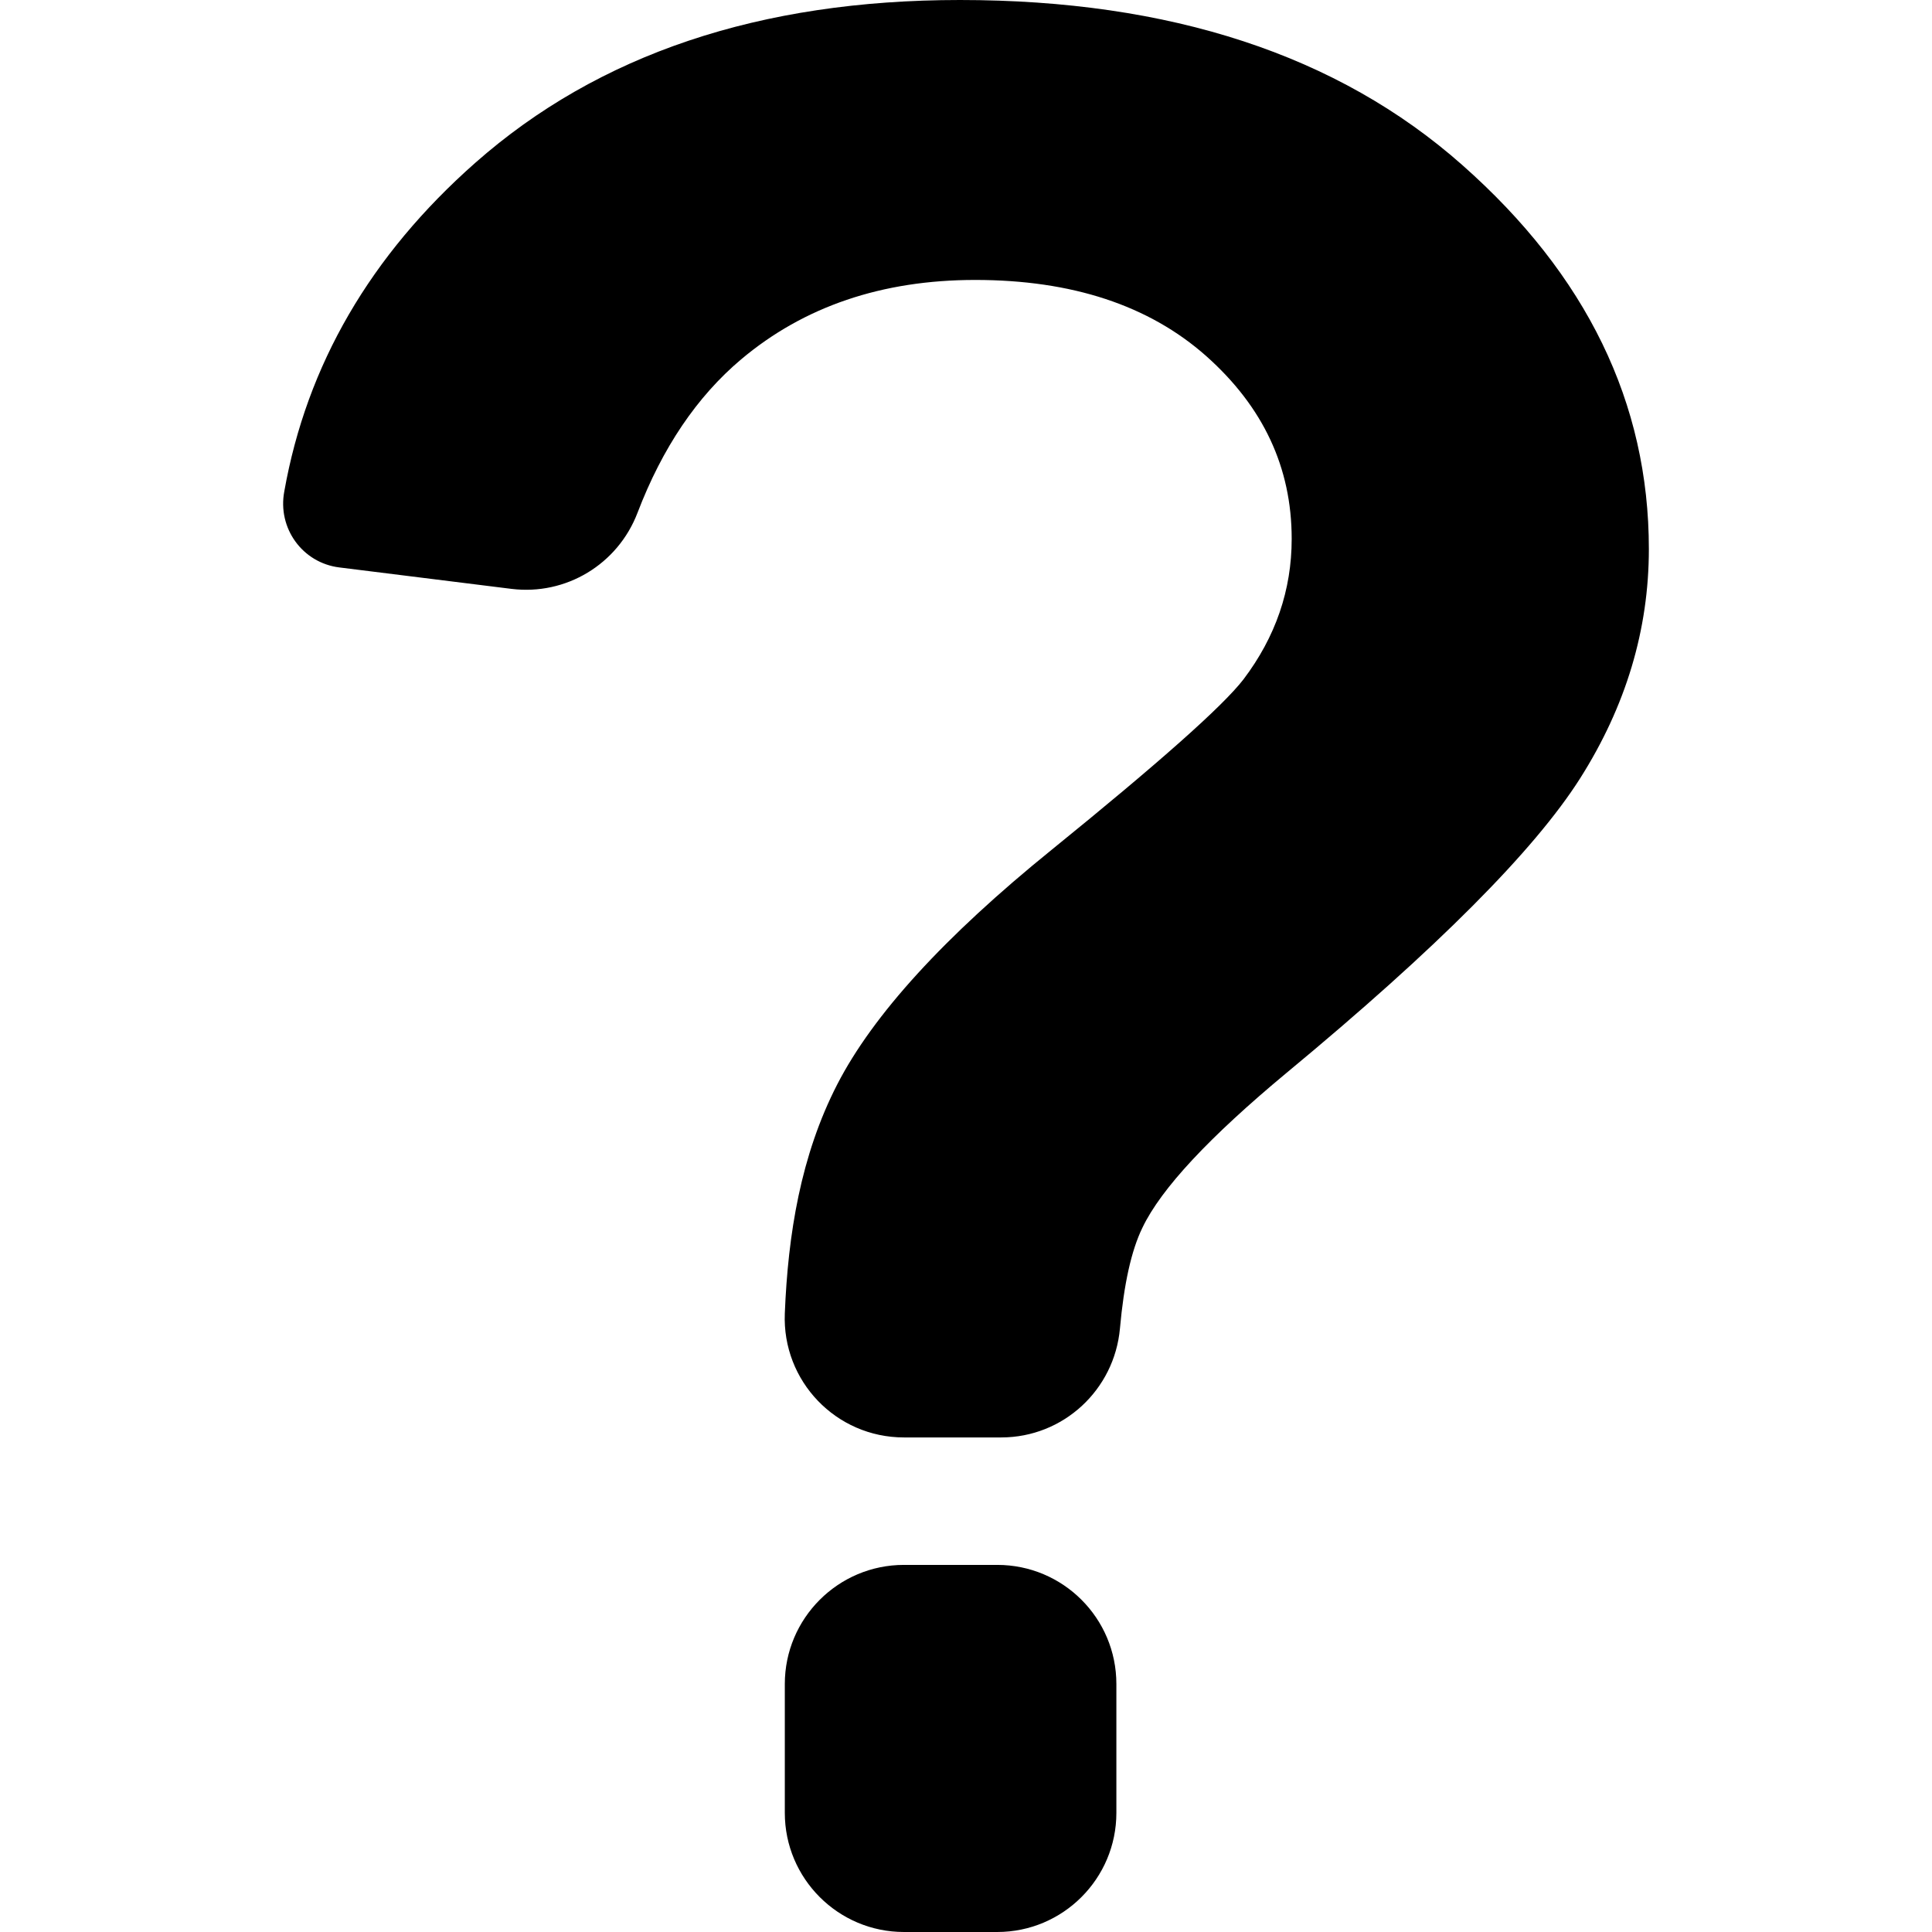
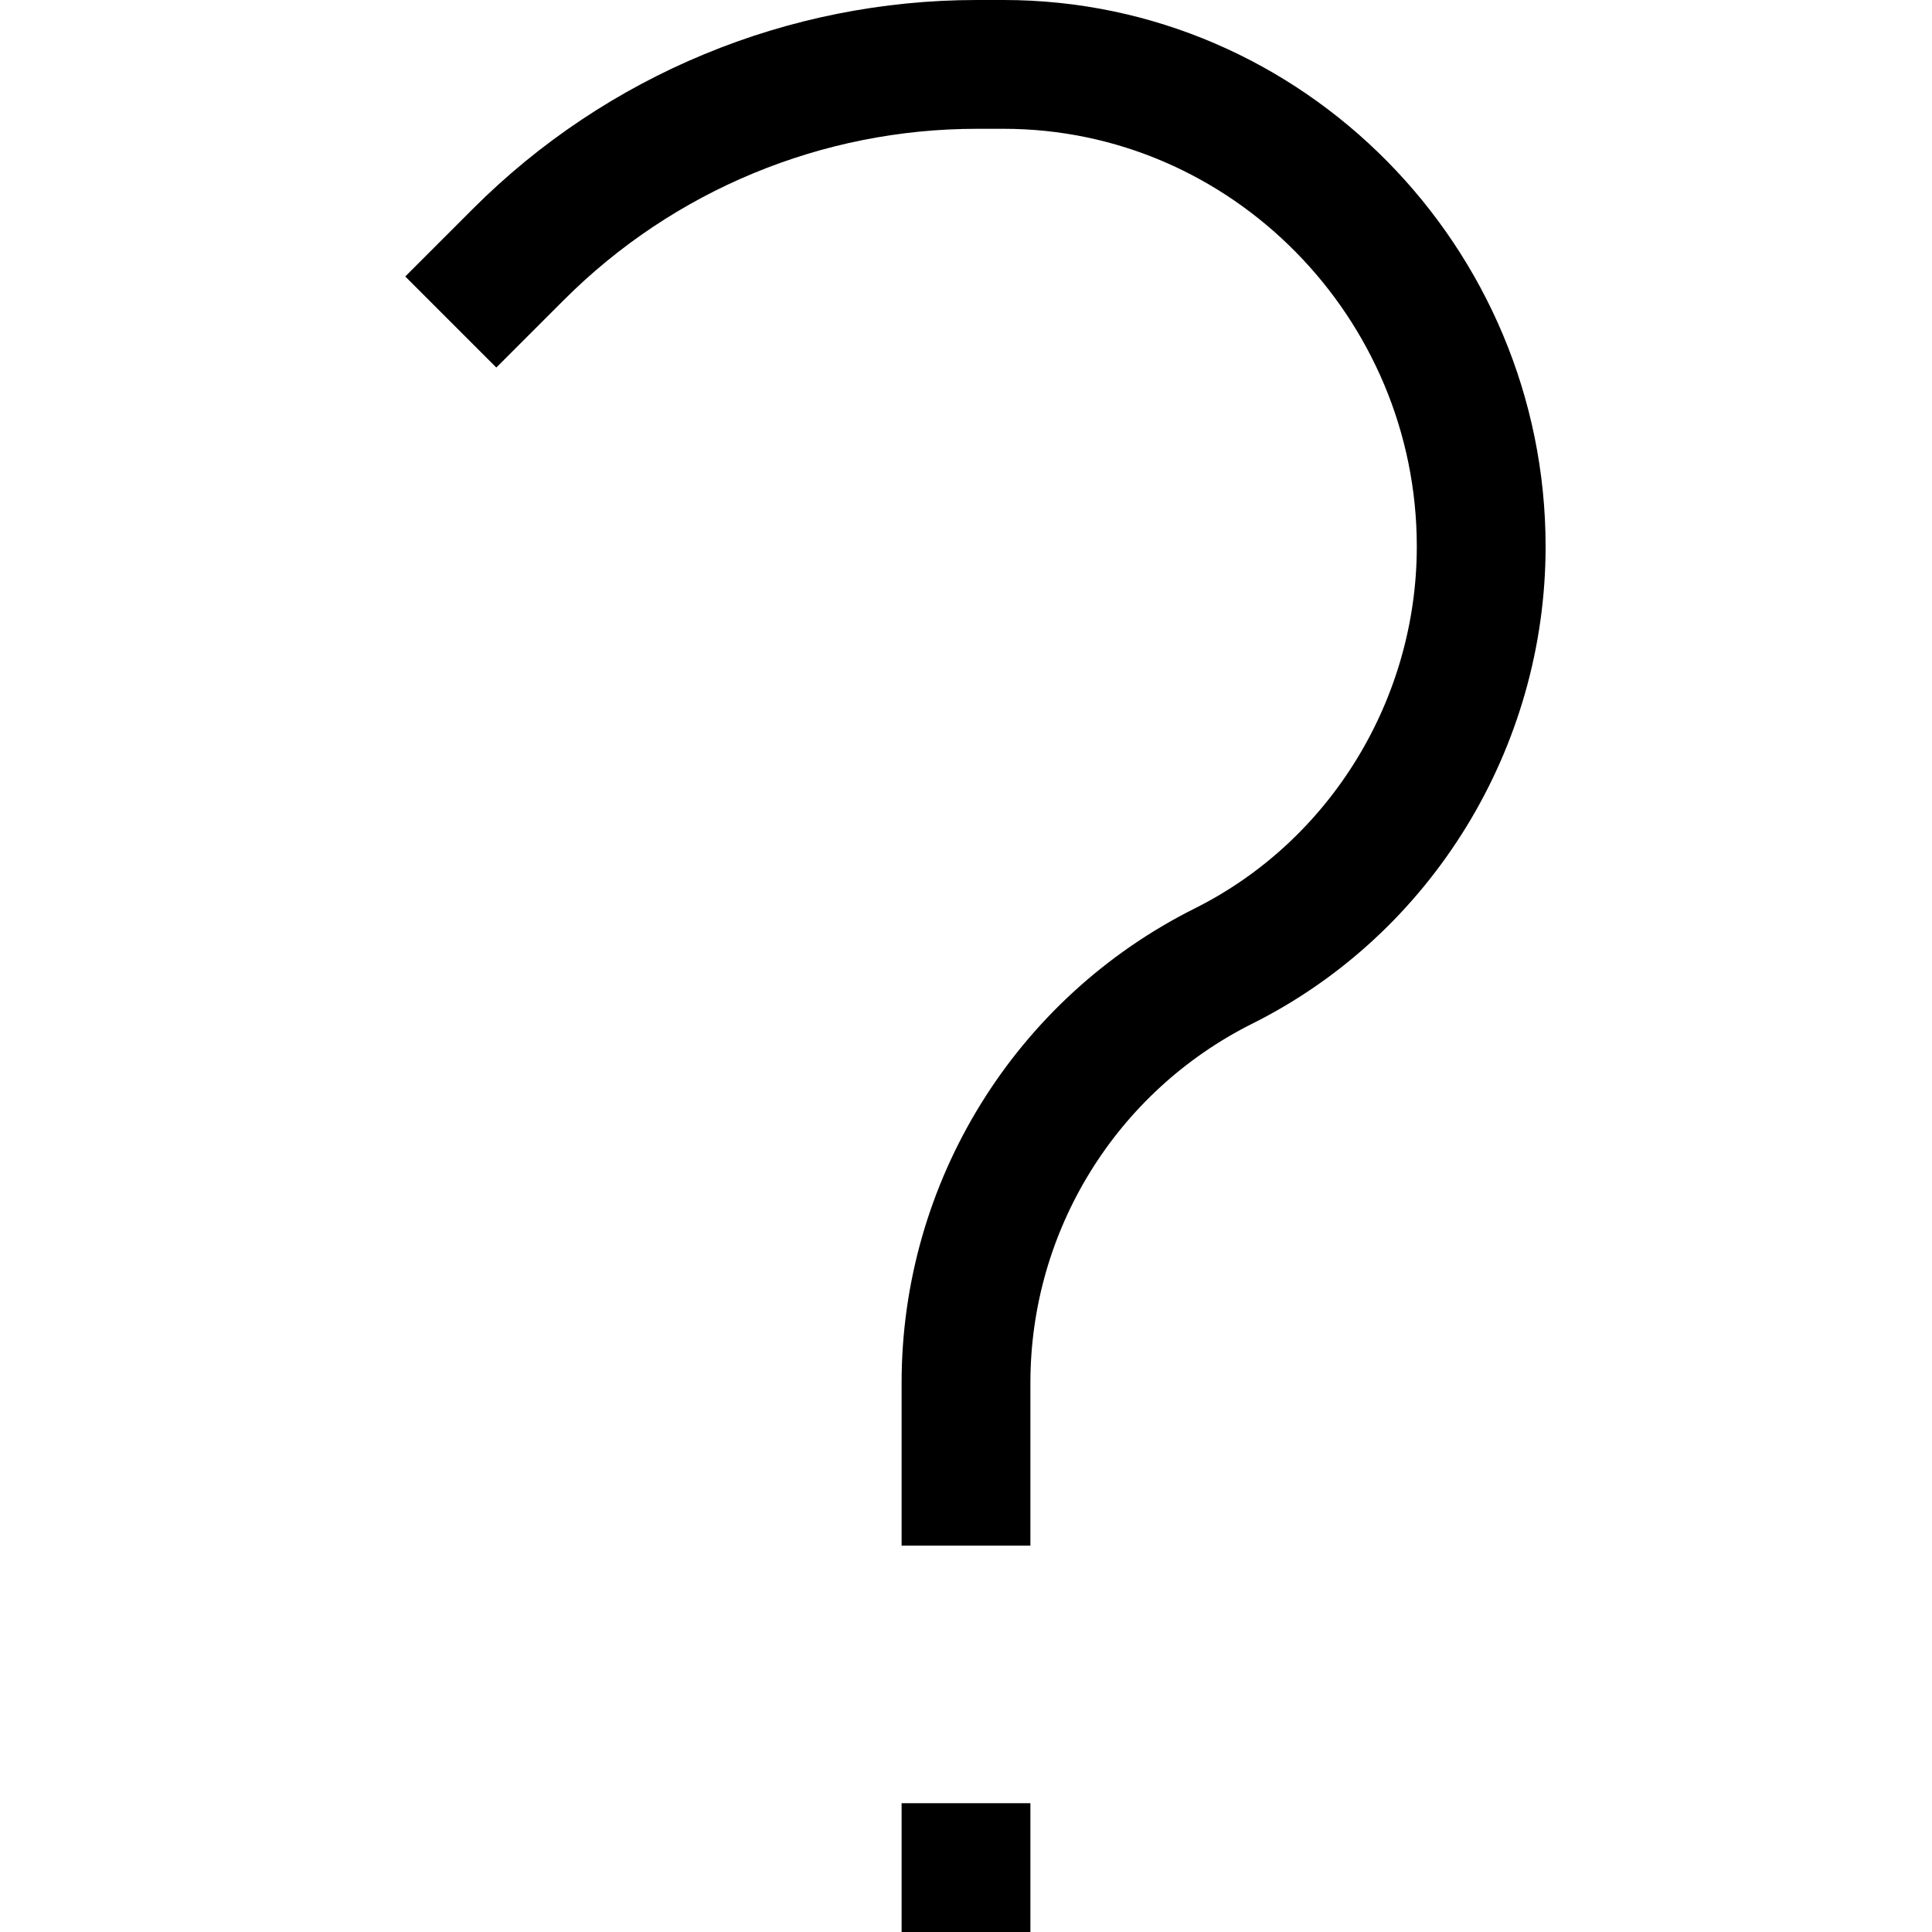
- <svg xmlns="http://www.w3.org/2000/svg" version="1.1" id="Capa_1" viewBox="0 0 973.1 973.1" style="enable-background:new 0 0 973.1 973.1;" xml:space="preserve">
-   <g>
-     <path d="M502.29,788.199h-47c-33.1,0-60,26.9-60,60v64.9c0,33.1,26.9,60,60,60h47c33.101,0,60-26.9,60-60v-64.9   C562.29,815,535.391,788.199,502.29,788.199z" />
-     <path d="M170.89,285.8l86.7,10.8c27.5,3.4,53.6-12.4,63.5-38.3c12.5-32.7,29.9-58.5,52.2-77.3c31.601-26.6,70.9-40,117.9-40   c48.7,0,87.5,12.8,116.3,38.3c28.8,25.6,43.1,56.2,43.1,92.1c0,25.8-8.1,49.4-24.3,70.8c-10.5,13.6-42.8,42.2-96.7,85.9   c-54,43.7-89.899,83.099-107.899,118.099c-18.4,35.801-24.8,75.5-26.4,115.301c-1.399,34.1,25.8,62.5,60,62.5h49   c31.2,0,57-23.9,59.8-54.9c2-22.299,5.7-39.199,11.301-50.699c9.399-19.701,33.699-45.701,72.699-78.1   C723.59,477.8,772.79,428.4,795.891,392c23-36.3,34.6-74.8,34.6-115.5c0-73.5-31.3-138-94-193.4c-62.6-55.4-147-83.1-253-83.1   c-100.8,0-182.1,27.3-244.1,82c-52.8,46.6-84.9,101.8-96.2,165.5C139.69,266.1,152.39,283.5,170.89,285.8z" />
-   </g>
+ <svg xmlns="http://www.w3.org/2000/svg" width="15px" height="15px" viewBox="0 0 15 15" fill="none">
+   <path d="M7.5 12V10.736C7.5 9.366 8.274 8.113 9.5 7.5C10.726 6.887 11.5 5.613 11.5 4.243C11.5 2.195 9.84 0.5 7.792 0.5H7.585C6.25 0.5 4.97 1.03 4.026 1.974L3.5 2.5M7 14.5H8" stroke="black" />
</svg>
